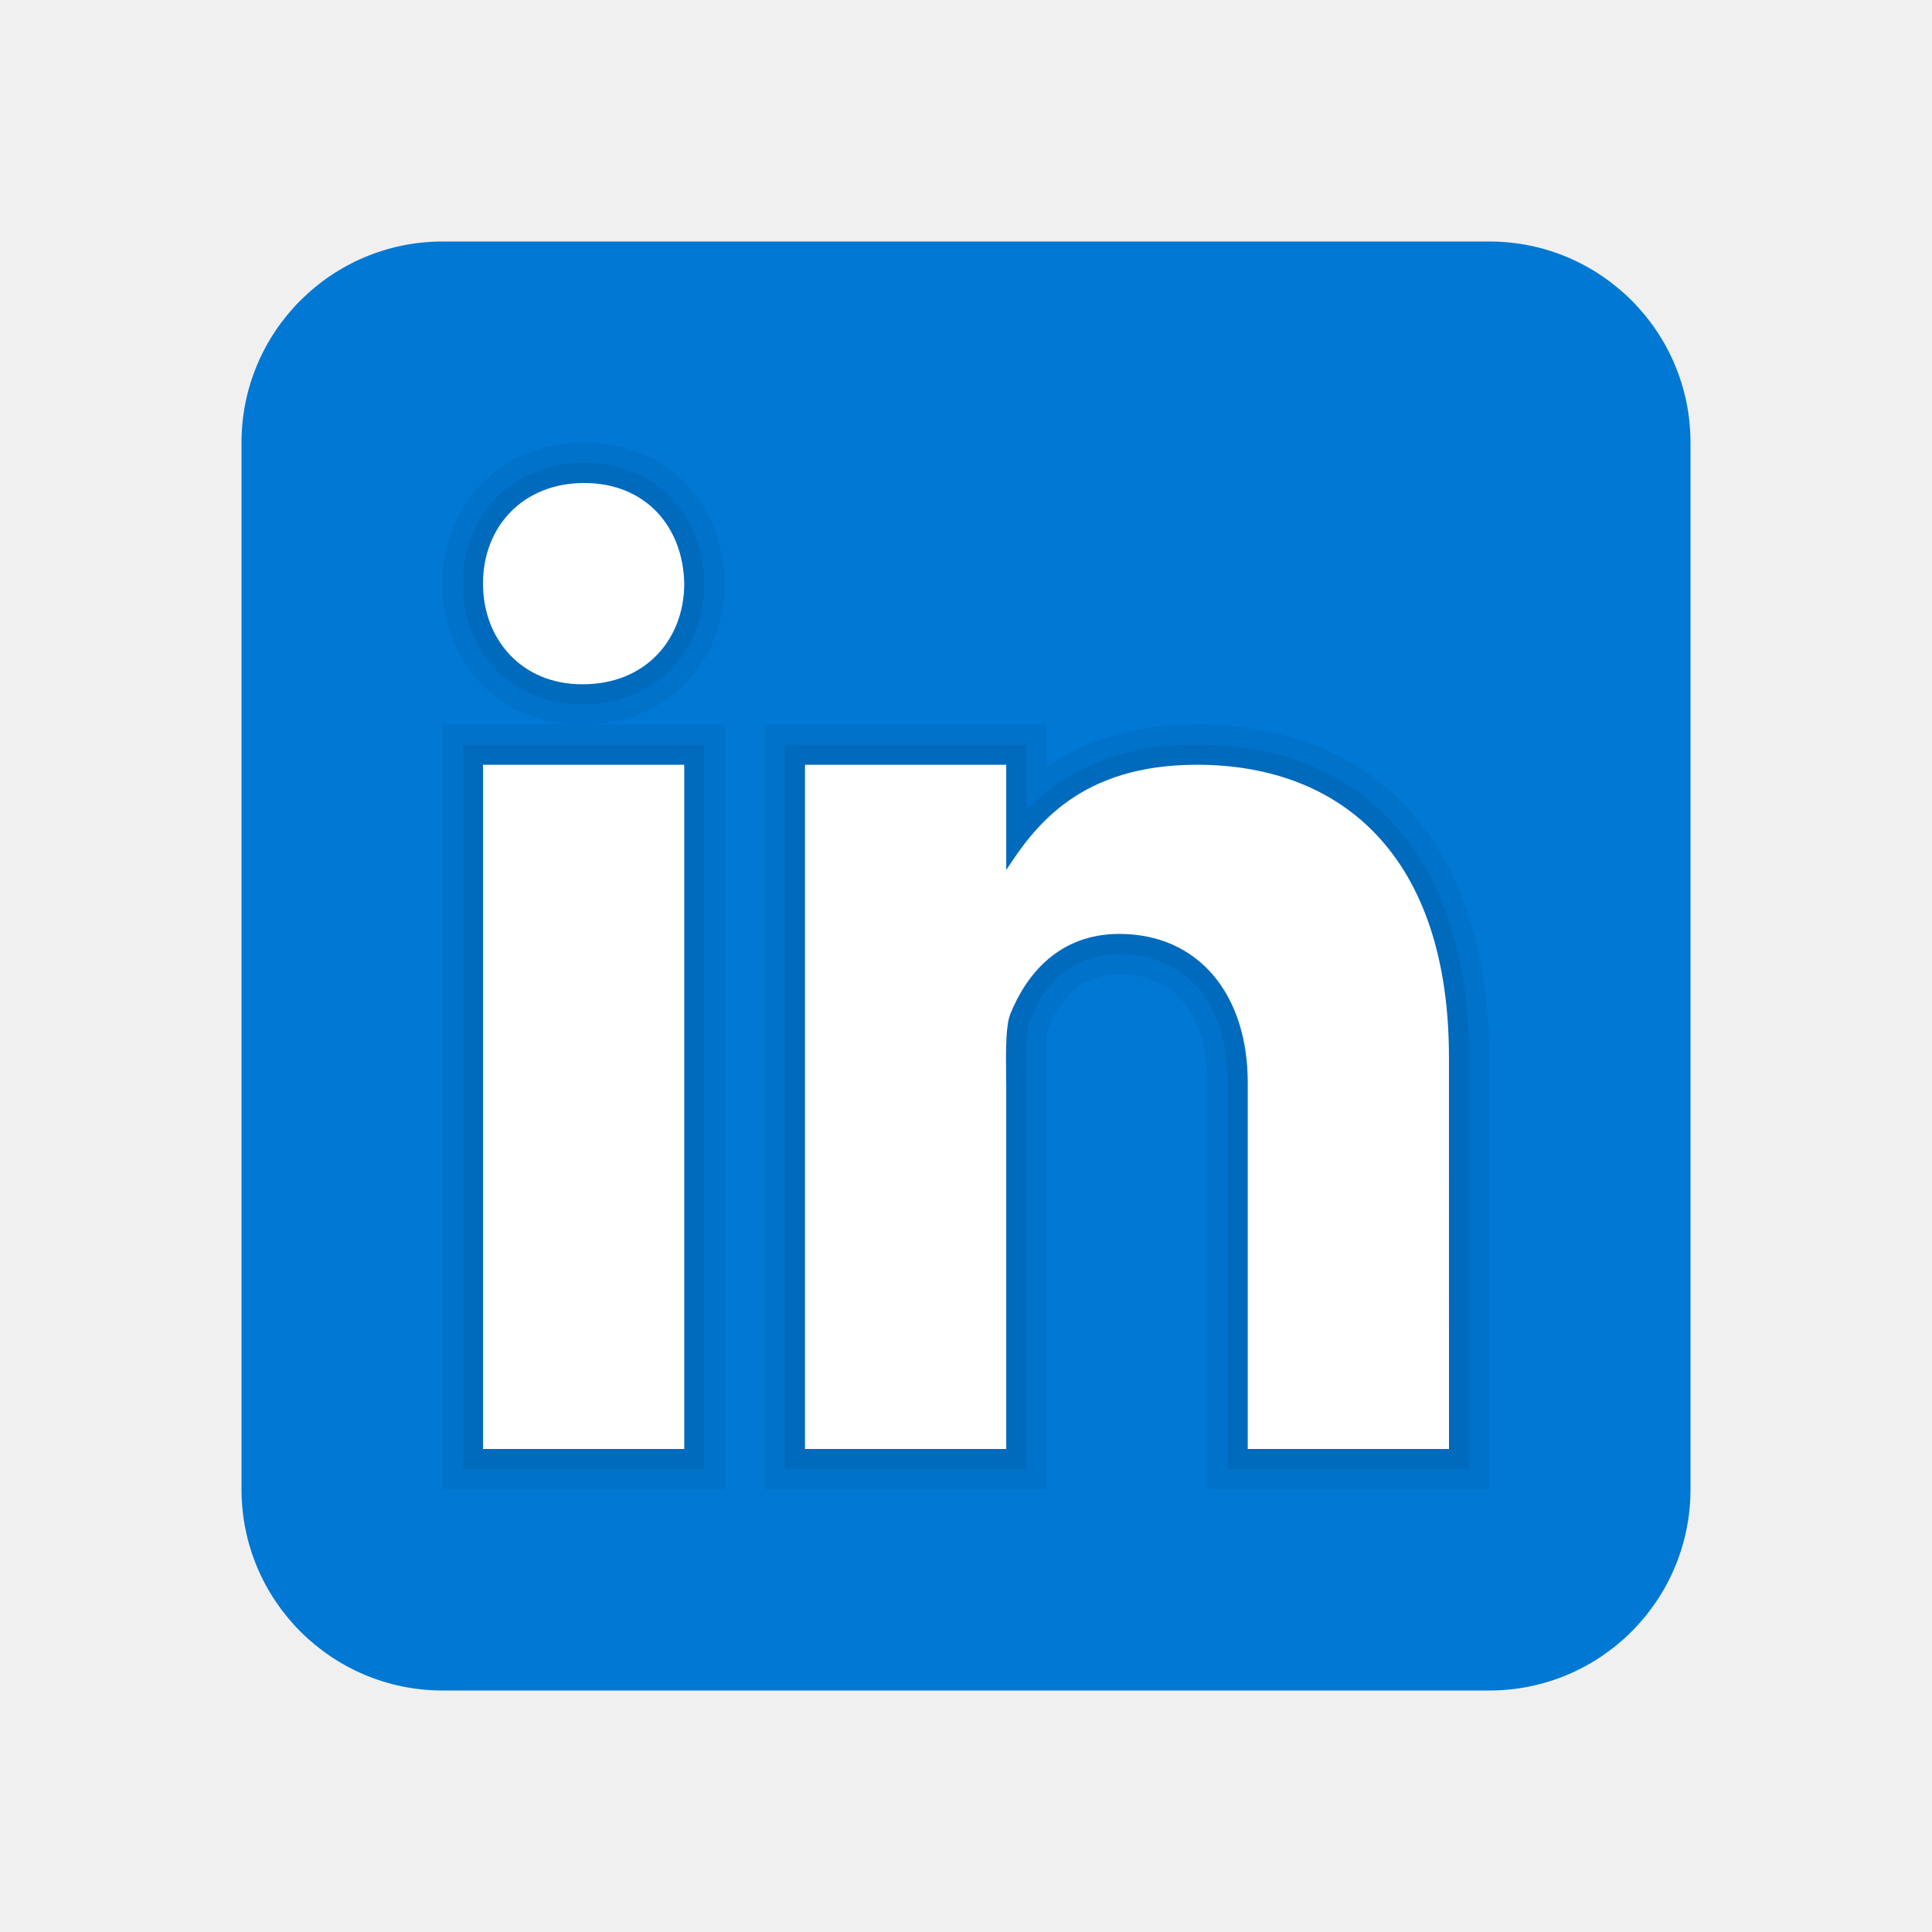
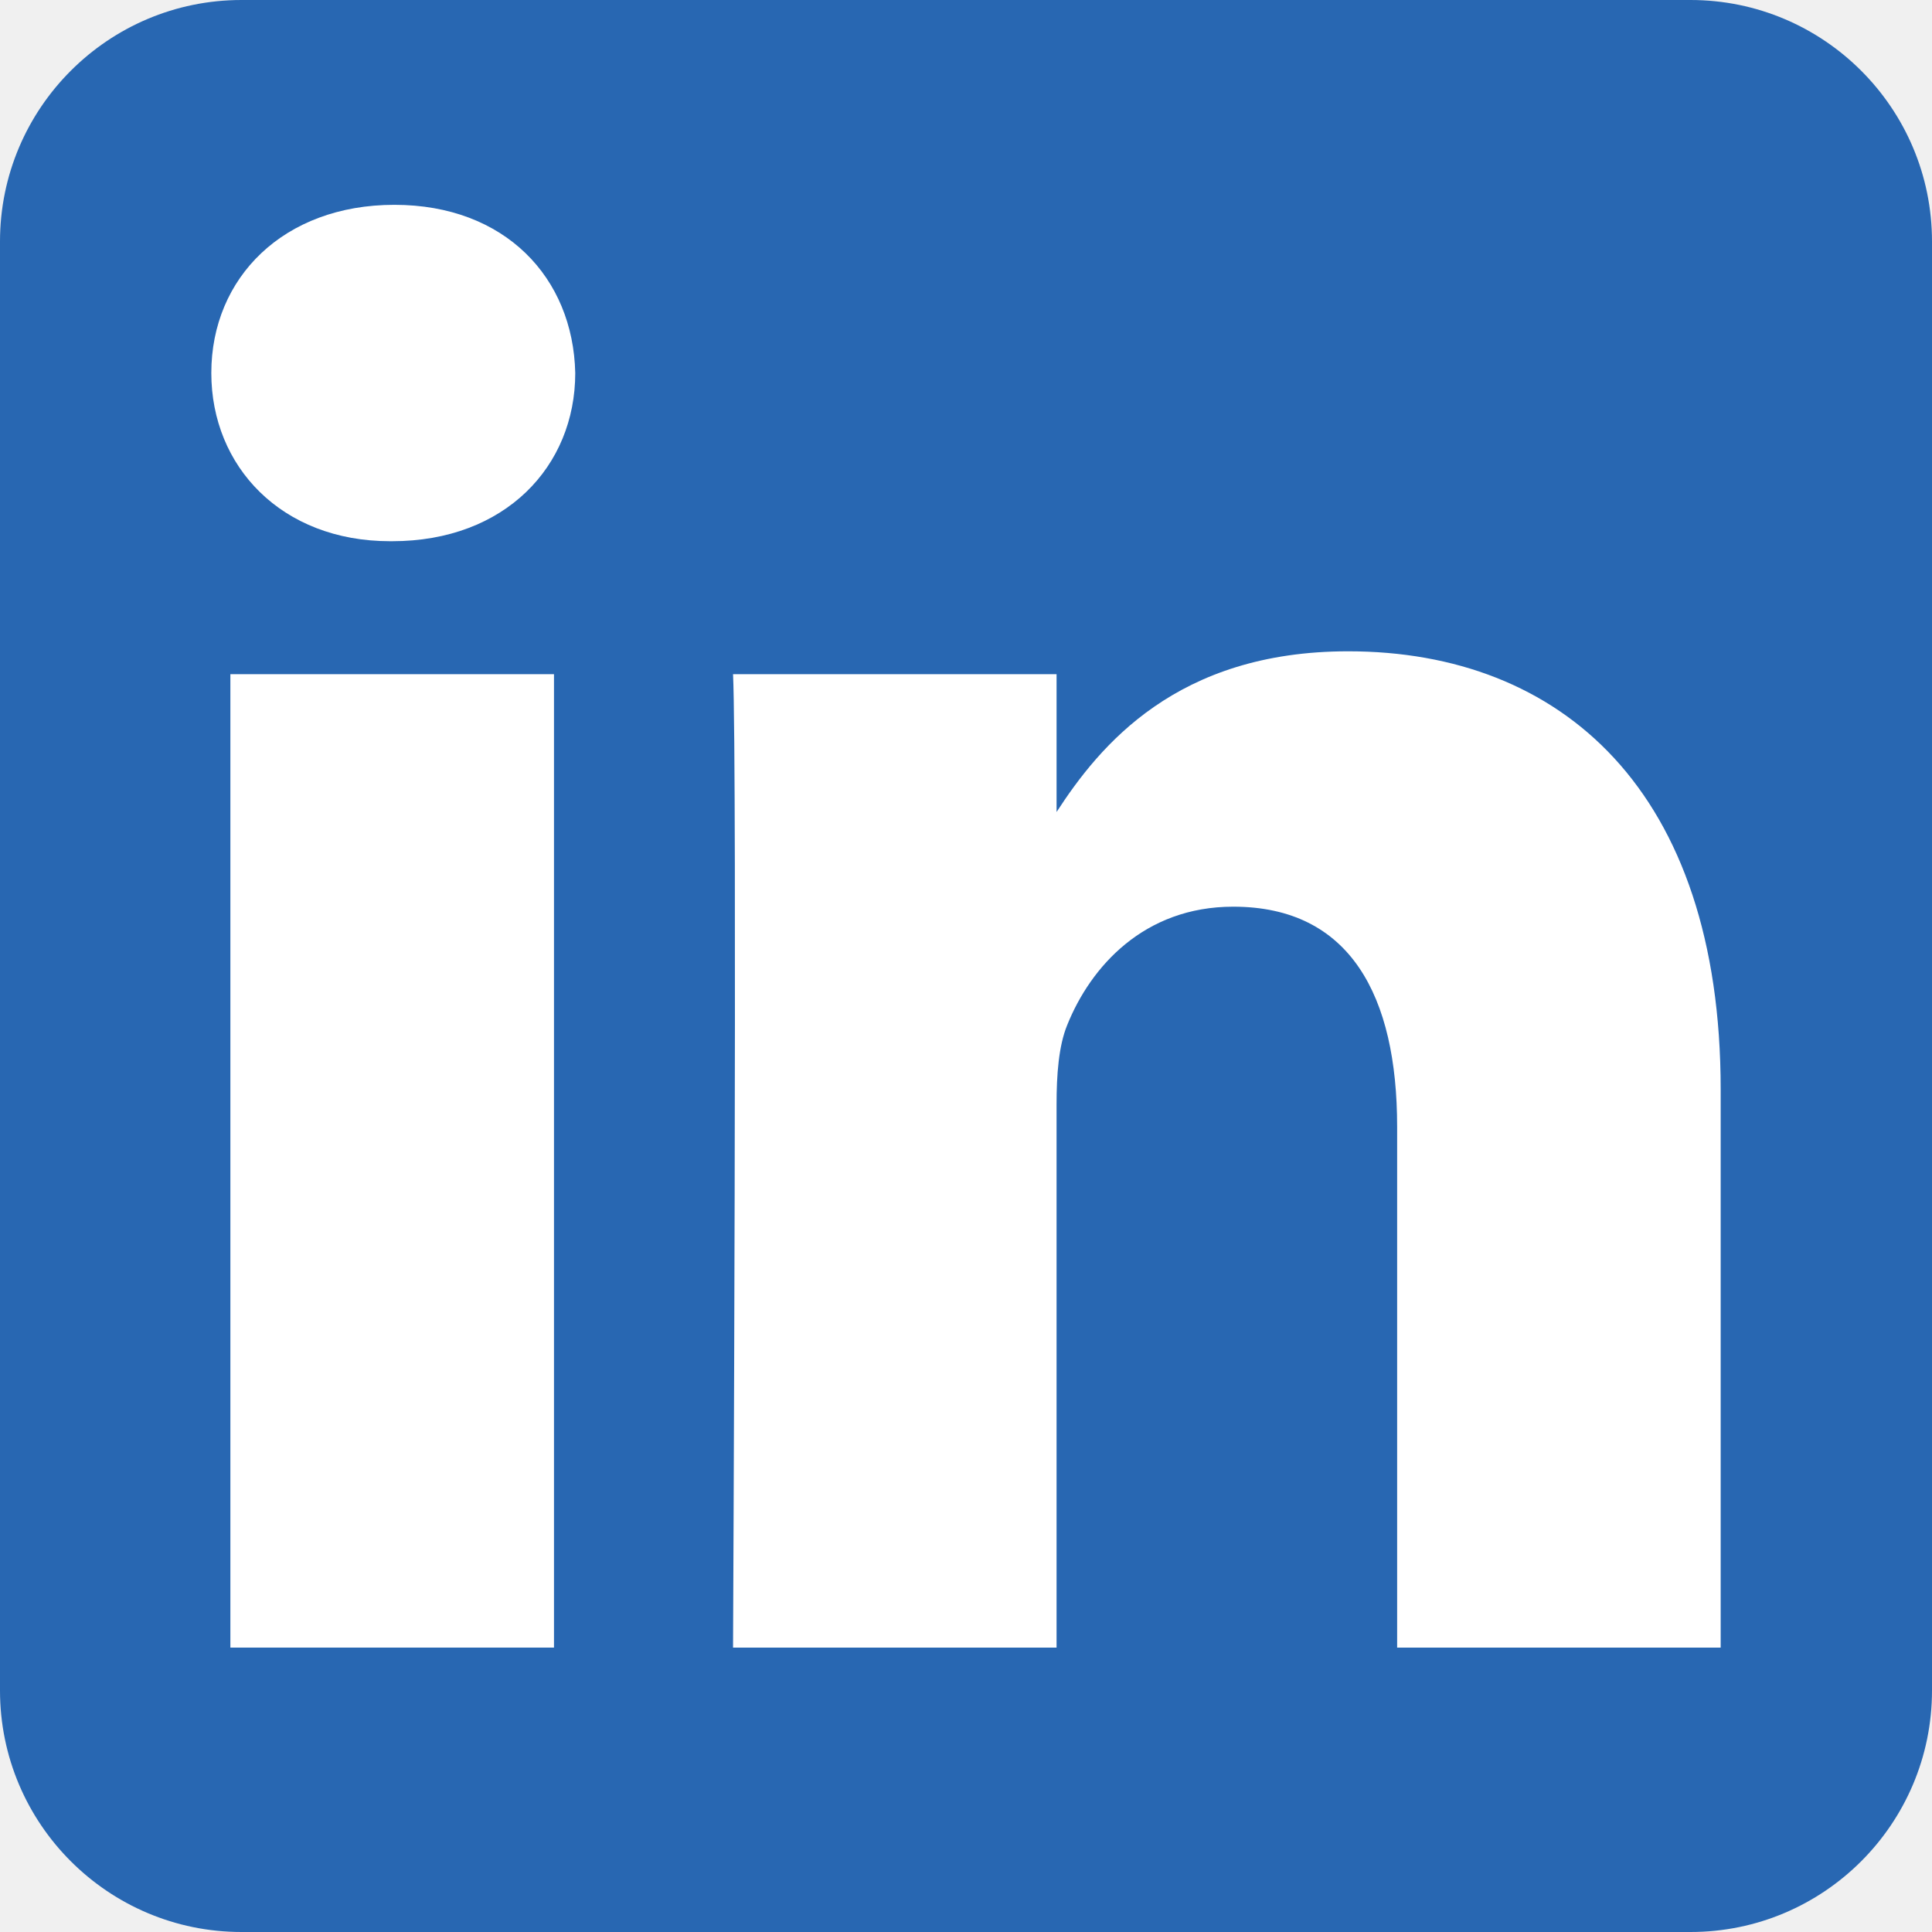
- <svg xmlns="http://www.w3.org/2000/svg" viewBox="0 0 48 48" width="48px" height="48px">
-   <path fill="#0078d4" d="M42,37c0,2.762-2.238,5-5,5H11c-2.761,0-5-2.238-5-5V11c0-2.762,2.239-5,5-5h26c2.762,0,5,2.238,5,5 V37z" />
-   <path d="M30,37V26.901c0-1.689-0.819-2.698-2.192-2.698c-0.815,0-1.414,0.459-1.779,1.364 c-0.017,0.064-0.041,0.325-0.031,1.114L26,37h-7V18h7v1.061C27.022,18.356,28.275,18,29.738,18c4.547,0,7.261,3.093,7.261,8.274 L37,37H30z M11,37V18h3.457C12.454,18,11,16.528,11,14.499C11,12.472,12.478,11,14.514,11c2.012,0,3.445,1.431,3.486,3.479 C18,16.523,16.521,18,14.485,18H18v19H11z" opacity=".05" />
-   <path d="M30.5,36.5v-9.599c0-1.973-1.031-3.198-2.692-3.198c-1.295,0-1.935,0.912-2.243,1.677 c-0.082,0.199-0.071,0.989-0.067,1.326L25.5,36.5h-6v-18h6v1.638c0.795-0.823,2.075-1.638,4.238-1.638 c4.233,0,6.761,2.906,6.761,7.774L36.5,36.5H30.5z M11.5,36.5v-18h6v18H11.5z M14.457,17.5c-1.713,0-2.957-1.262-2.957-3.001 c0-1.738,1.268-2.999,3.014-2.999c1.724,0,2.951,1.229,2.986,2.989c0,1.749-1.268,3.011-3.015,3.011H14.457z" opacity=".07" />
-   <path fill="#fff" d="M12,19h5v17h-5V19z M14.485,17h-0.028C12.965,17,12,15.888,12,14.499C12,13.08,12.995,12,14.514,12 c1.521,0,2.458,1.08,2.486,2.499C17,15.887,16.035,17,14.485,17z M36,36h-5v-9.099c0-2.198-1.225-3.698-3.192-3.698 c-1.501,0-2.313,1.012-2.707,1.99C24.957,25.543,25,26.511,25,27v9h-5V19h5v2.616C25.721,20.5,26.85,19,29.738,19 c3.578,0,6.261,2.25,6.261,7.274L36,36L36,36z" />
+ <svg xmlns="http://www.w3.org/2000/svg" height="100%" style="fill-rule:evenodd;clip-rule:evenodd;stroke-linejoin:round;stroke-miterlimit:2;" version="1.1" viewBox="0 0 512 512" width="100%" xml:space="preserve">
+   <g id="g5891">
+     <path d="M512,64c0,-35.323 -28.677,-64 -64,-64l-384,0c-35.323,0 -64,28.677 -64,64l0,384c0,35.323 28.677,64 64,64l384,0c35.323,0 64,-28.677 64,-64l0,-384Z" id="background" style="fill:#2867b2;" />
+     <g id="shapes">
+       <rect height="257.962" id="rect11" style="fill:#fff;" width="85.76" x="61.053" y="178.667" />
+       <path d="M104.512,54.28c-29.341,0 -48.512,19.29 -48.512,44.573c0,24.752 18.588,44.574 47.377,44.574l0.554,0c29.903,0 48.516,-19.822 48.516,-44.574c-0.555,-25.283 -18.611,-44.573 -47.935,-44.573Z" id="path13-0" style="fill:#fff;fill-rule:nonzero;" />
+       <path d="M357.278,172.601c-45.49,0 -65.866,25.017 -77.276,42.589l0,-36.523l-85.738,0c1.137,24.197 0,257.961 0,257.961l85.737,0l0,-144.064c0,-7.711 0.554,-15.42 2.827,-20.931c6.188,-15.4 20.305,-31.352 43.993,-31.352c31.012,0 43.436,23.664 43.436,58.327l0,138.02l85.741,0l0,-147.93c0,-79.237 -42.305,-116.097 -98.72,-116.097Z" id="path15" style="fill:#fff;fill-rule:nonzero;" />
+     </g>
+   </g>
</svg>
